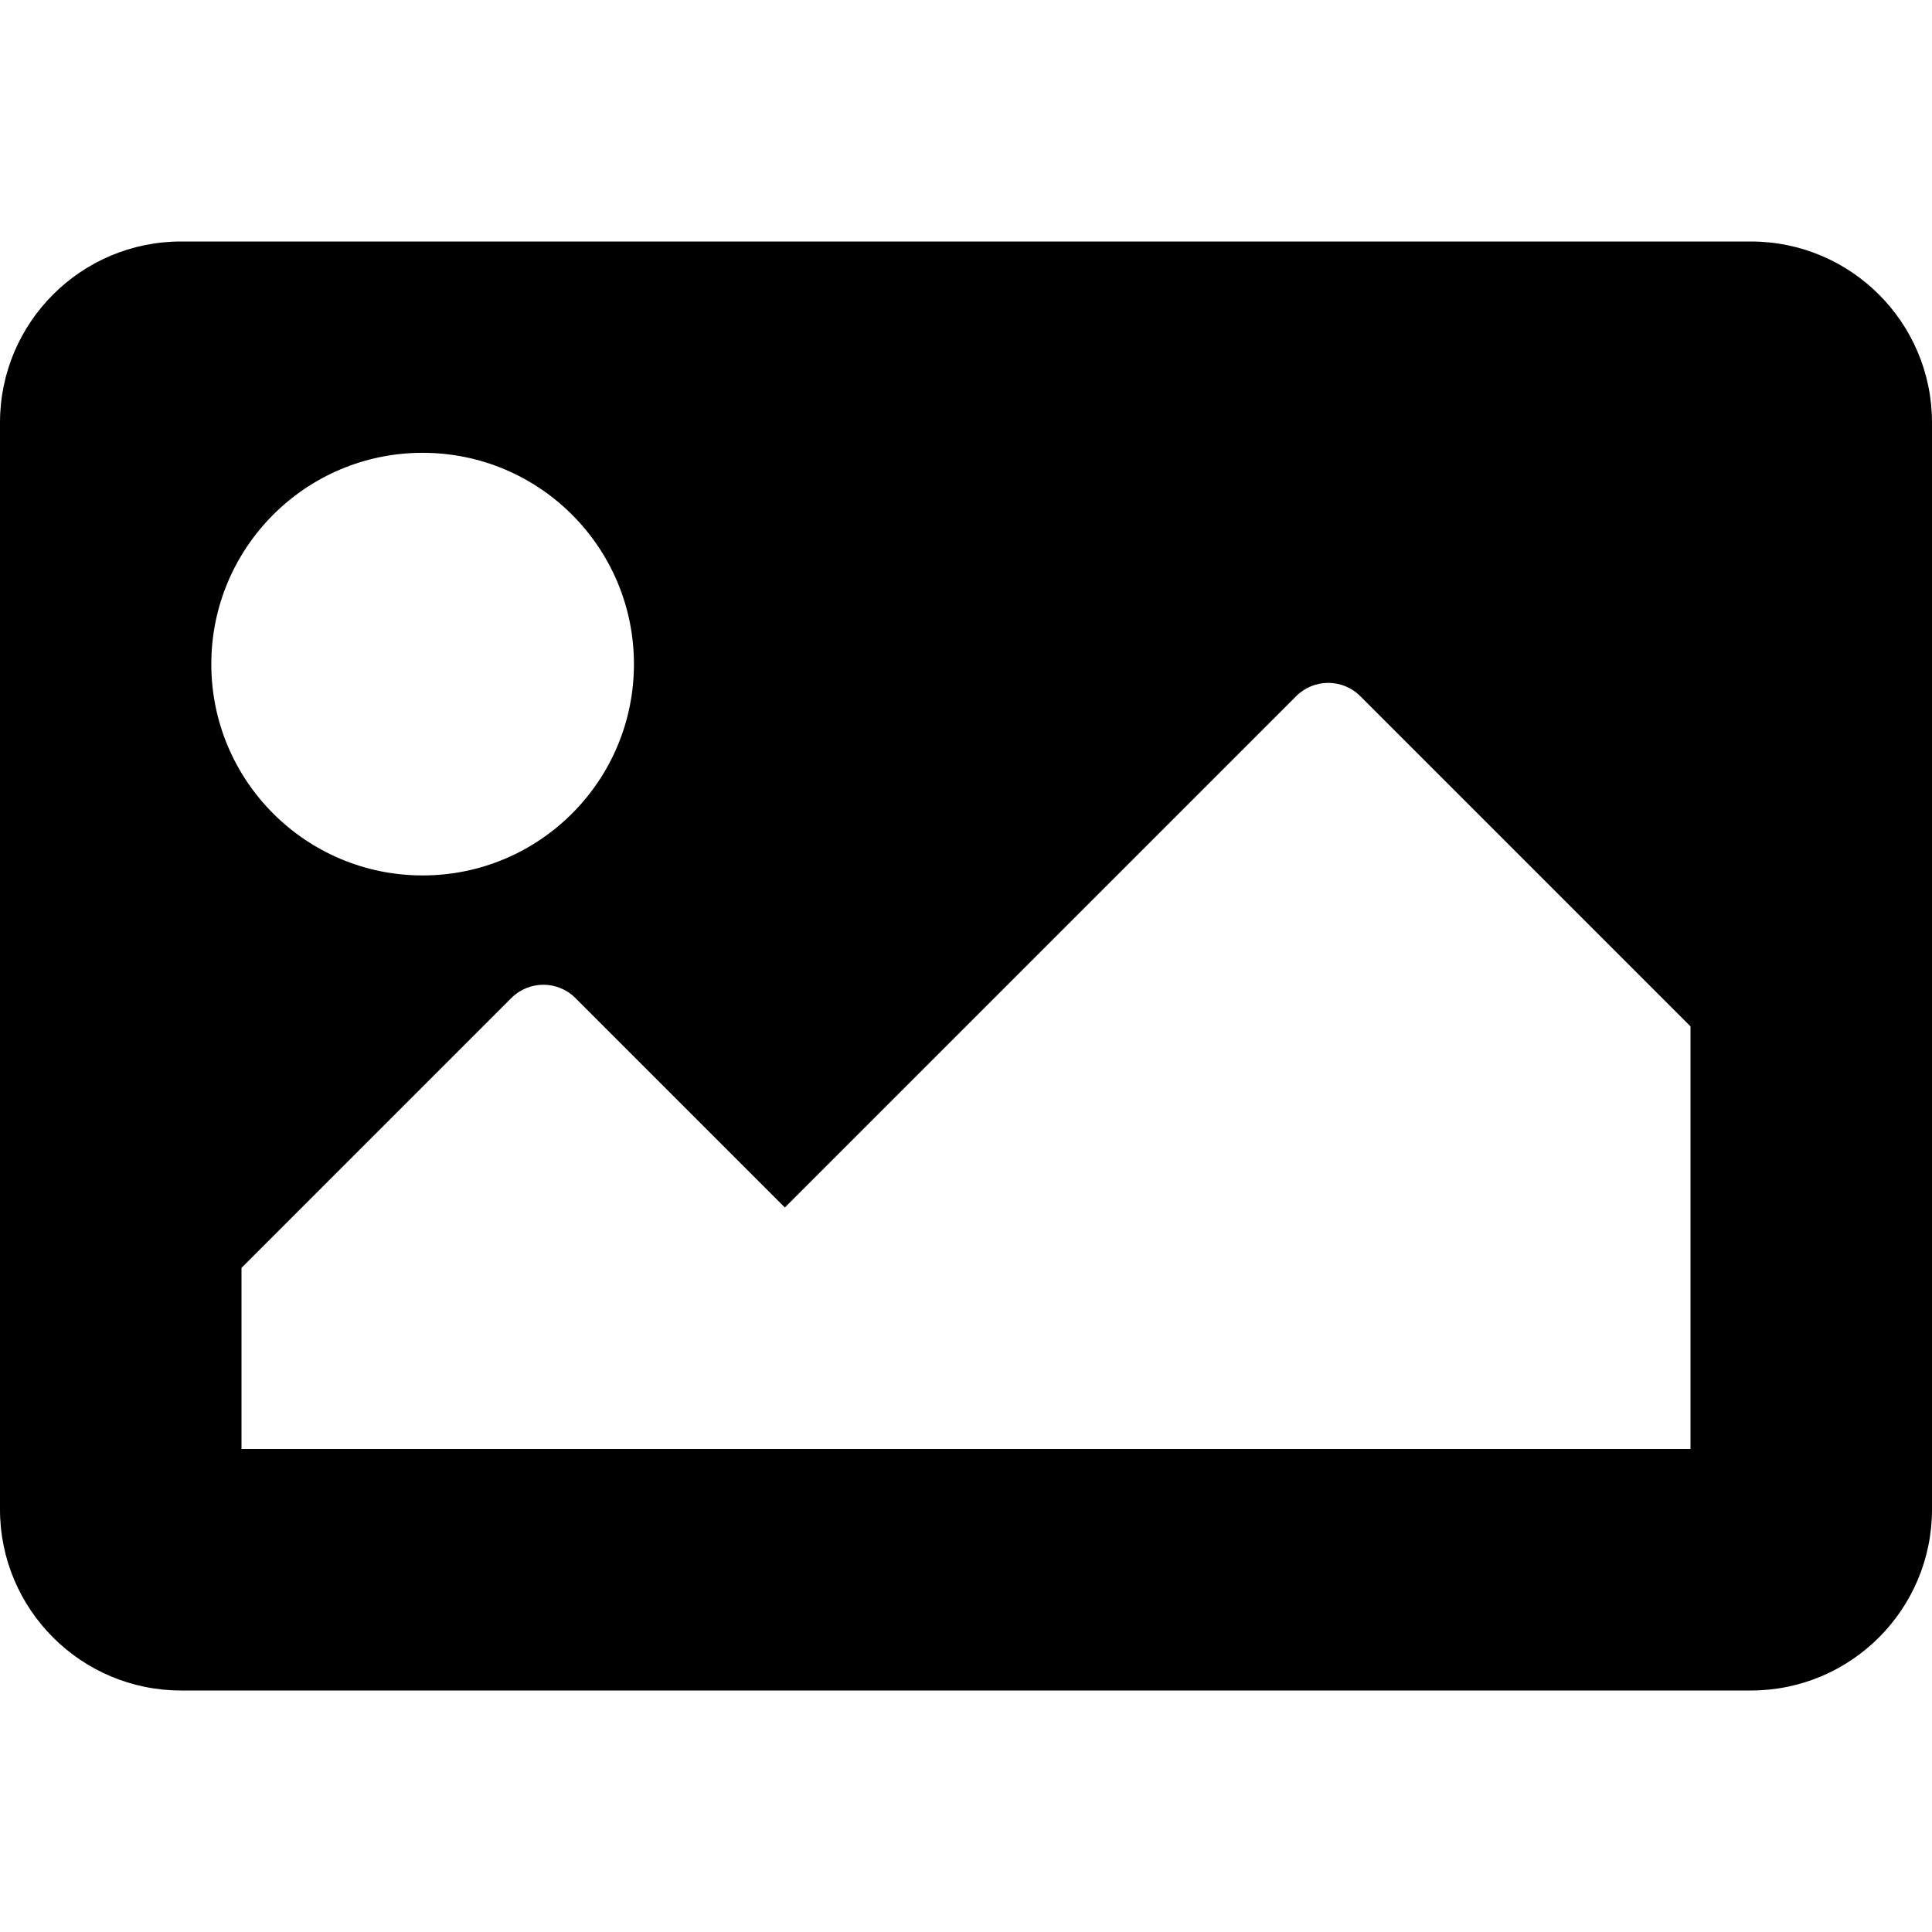
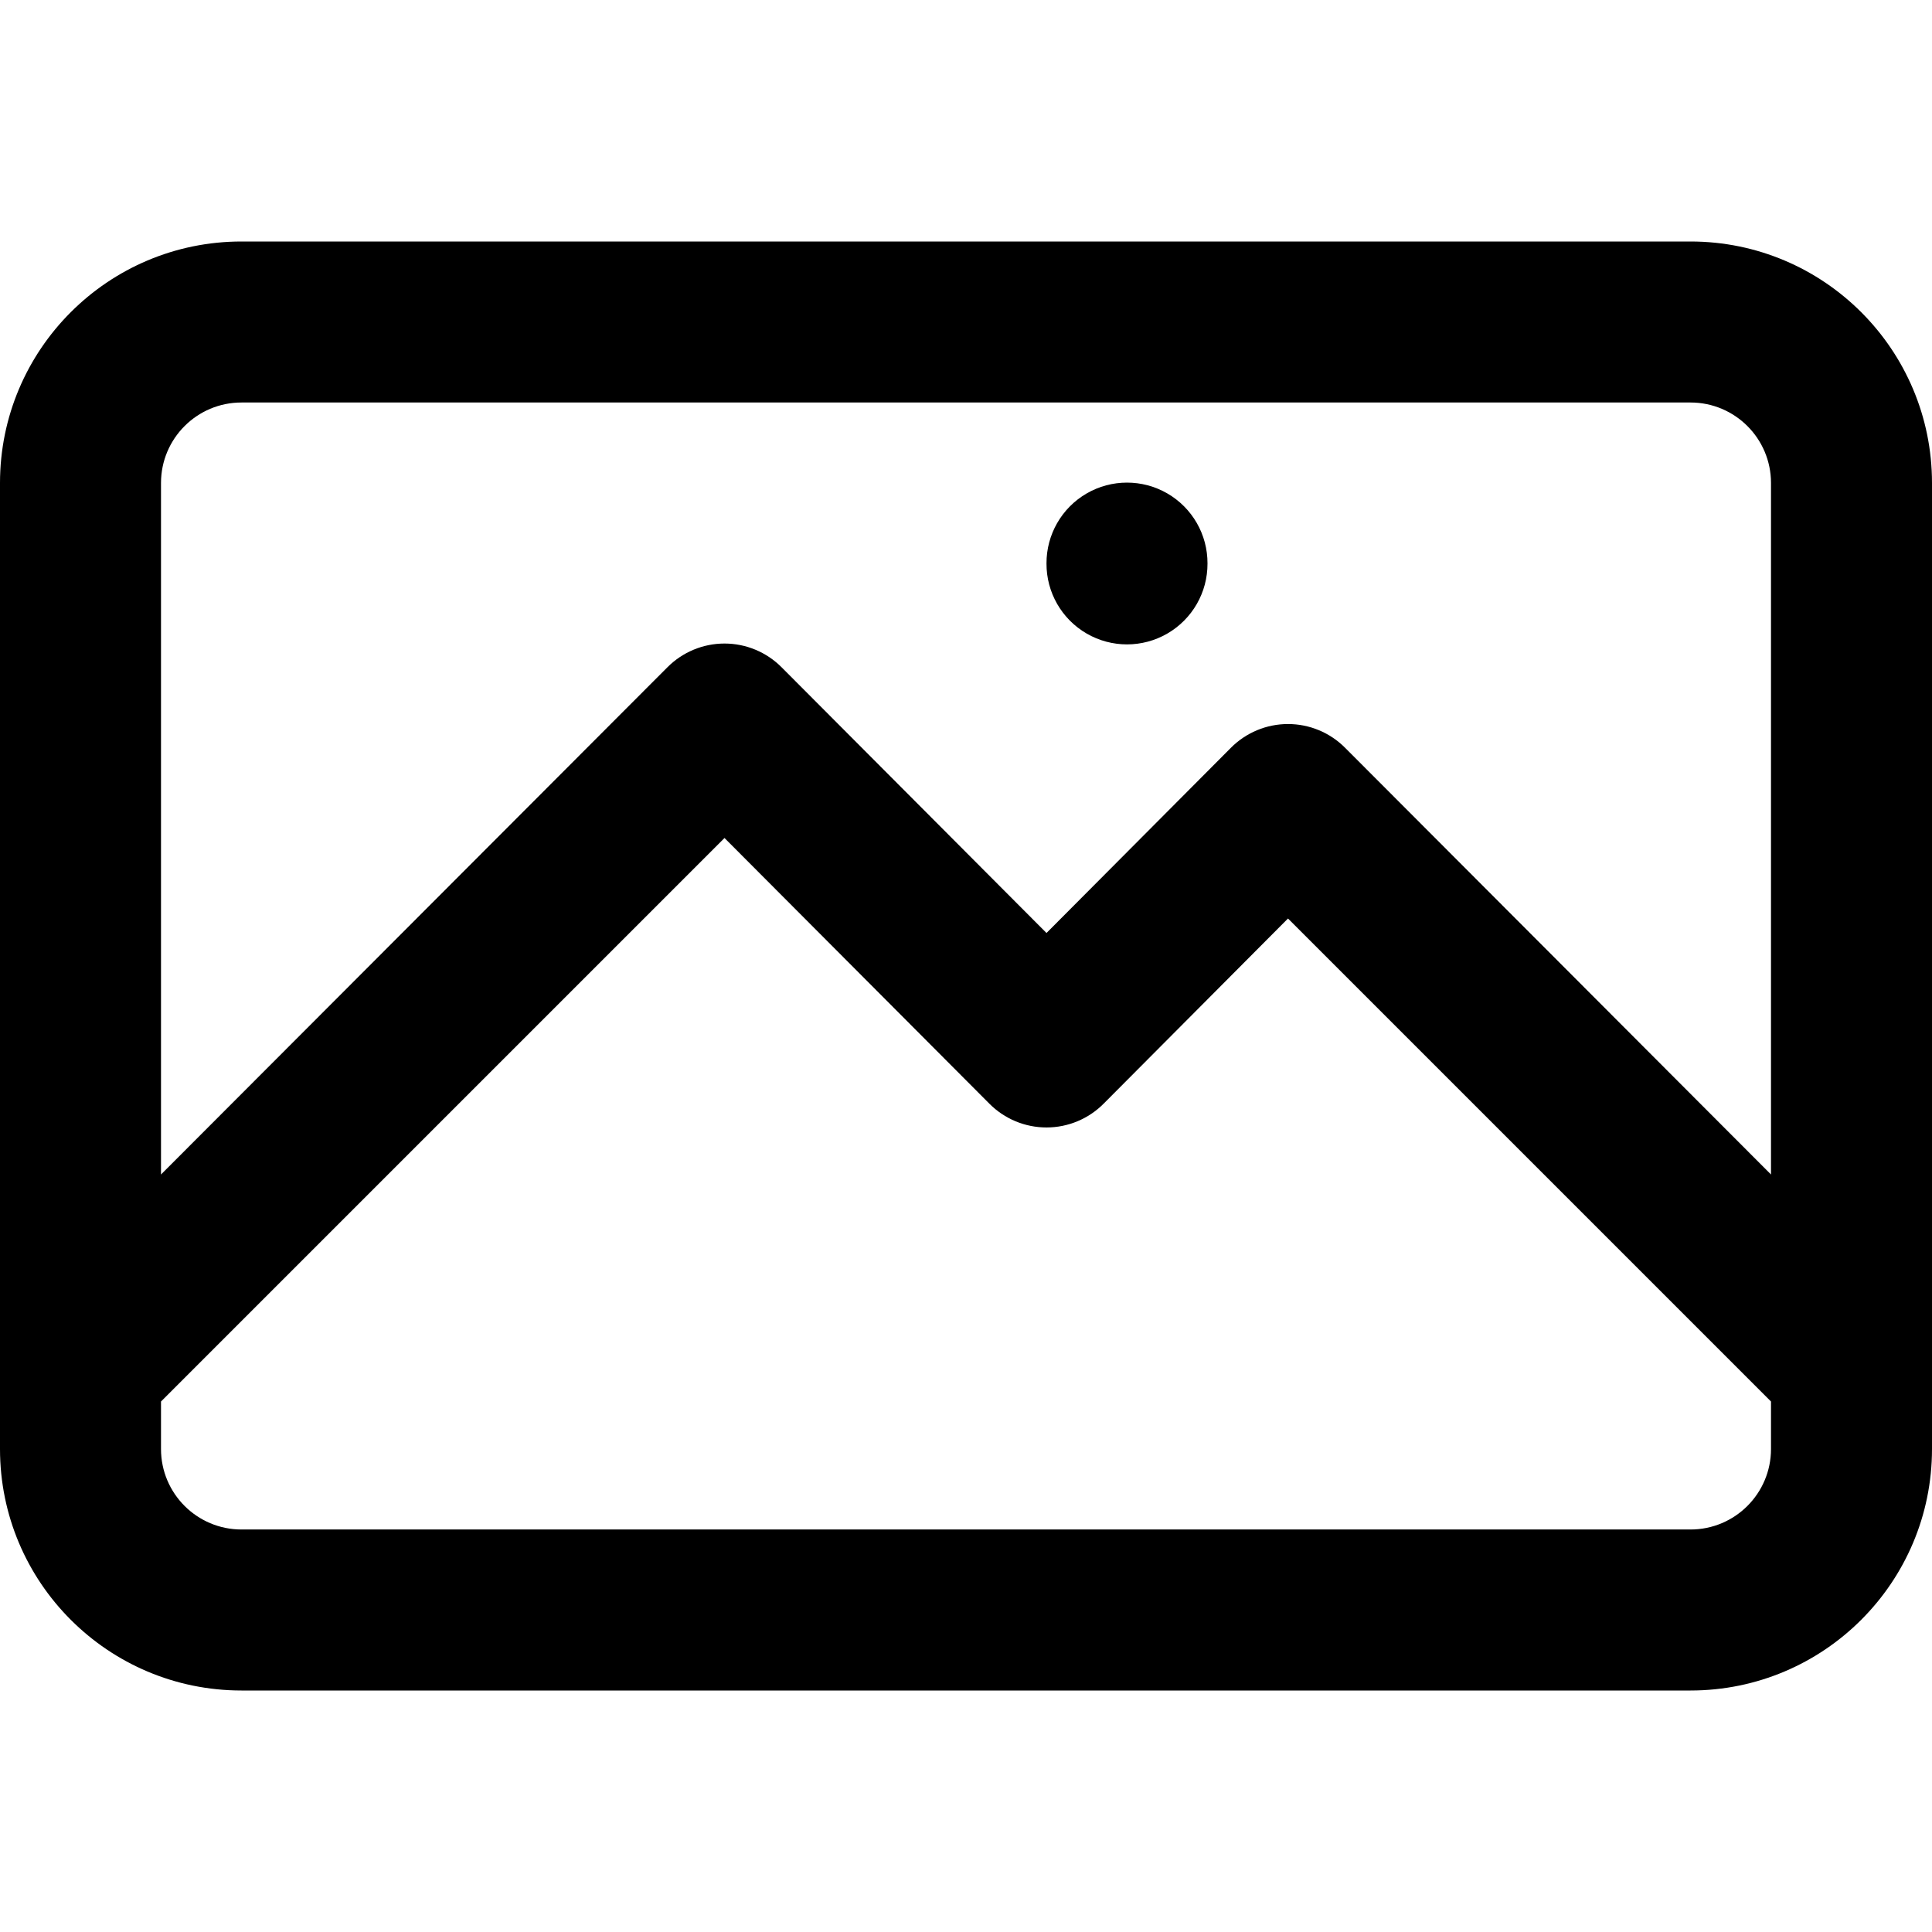
- <svg xmlns="http://www.w3.org/2000/svg" t="1737570778420" class="icon" viewBox="0 0 1024 1024" version="1.1" p-id="14329" width="256" height="256">
-   <path d="M928 896H96c-53.02 0-96-42.98-96-96V224c0-53.02 42.98-96 96-96h832c53.02 0 96 42.98 96 96v576c0 53.02-42.98 96-96 96zM224 240c-61.856 0-112 50.144-112 112s50.144 112 112 112 112-50.144 112-112-50.144-112-112-112zM128 768h768V544l-175.03-175.03c-9.372-9.372-24.568-9.372-33.942 0L416 640l-111.03-111.03c-9.372-9.372-24.568-9.372-33.942 0L128 672v96z" p-id="14330" />
+ <svg xmlns="http://www.w3.org/2000/svg" t="1737720051048" class="icon" viewBox="0 0 1024 1024" version="1.1" p-id="30149" width="256" height="256">
+   <path d="M896 128H128a128 128 0 0 0-128 128v512a128 128 0 0 0 128 128h768a128 128 0 0 0 128-128V256a128 128 0 0 0-128-128zM128 213.333h768a42.667 42.667 0 0 1 42.667 42.667v366.507l-225.707-226.133a42.667 42.667 0 0 0-60.587 0L554.667 494.507l-140.373-140.8a42.667 42.667 0 0 0-60.587 0L85.333 622.507V256a42.667 42.667 0 0 1 42.667-42.667z m768 597.333H128a42.667 42.667 0 0 1-42.667-42.667v-25.173l298.667-298.667 140.373 140.8a42.667 42.667 0 0 0 60.587 0l97.707-98.133 256 256V768a42.667 42.667 0 0 1-42.667 42.667z" p-id="30150" fill="#000000" />
+   <path d="M597.333 298.667m-42.667 0a42.667 42.667 0 1 0 85.333 0 42.667 42.667 0 1 0-85.333 0Z" p-id="30151" fill="#000000" />
</svg>
